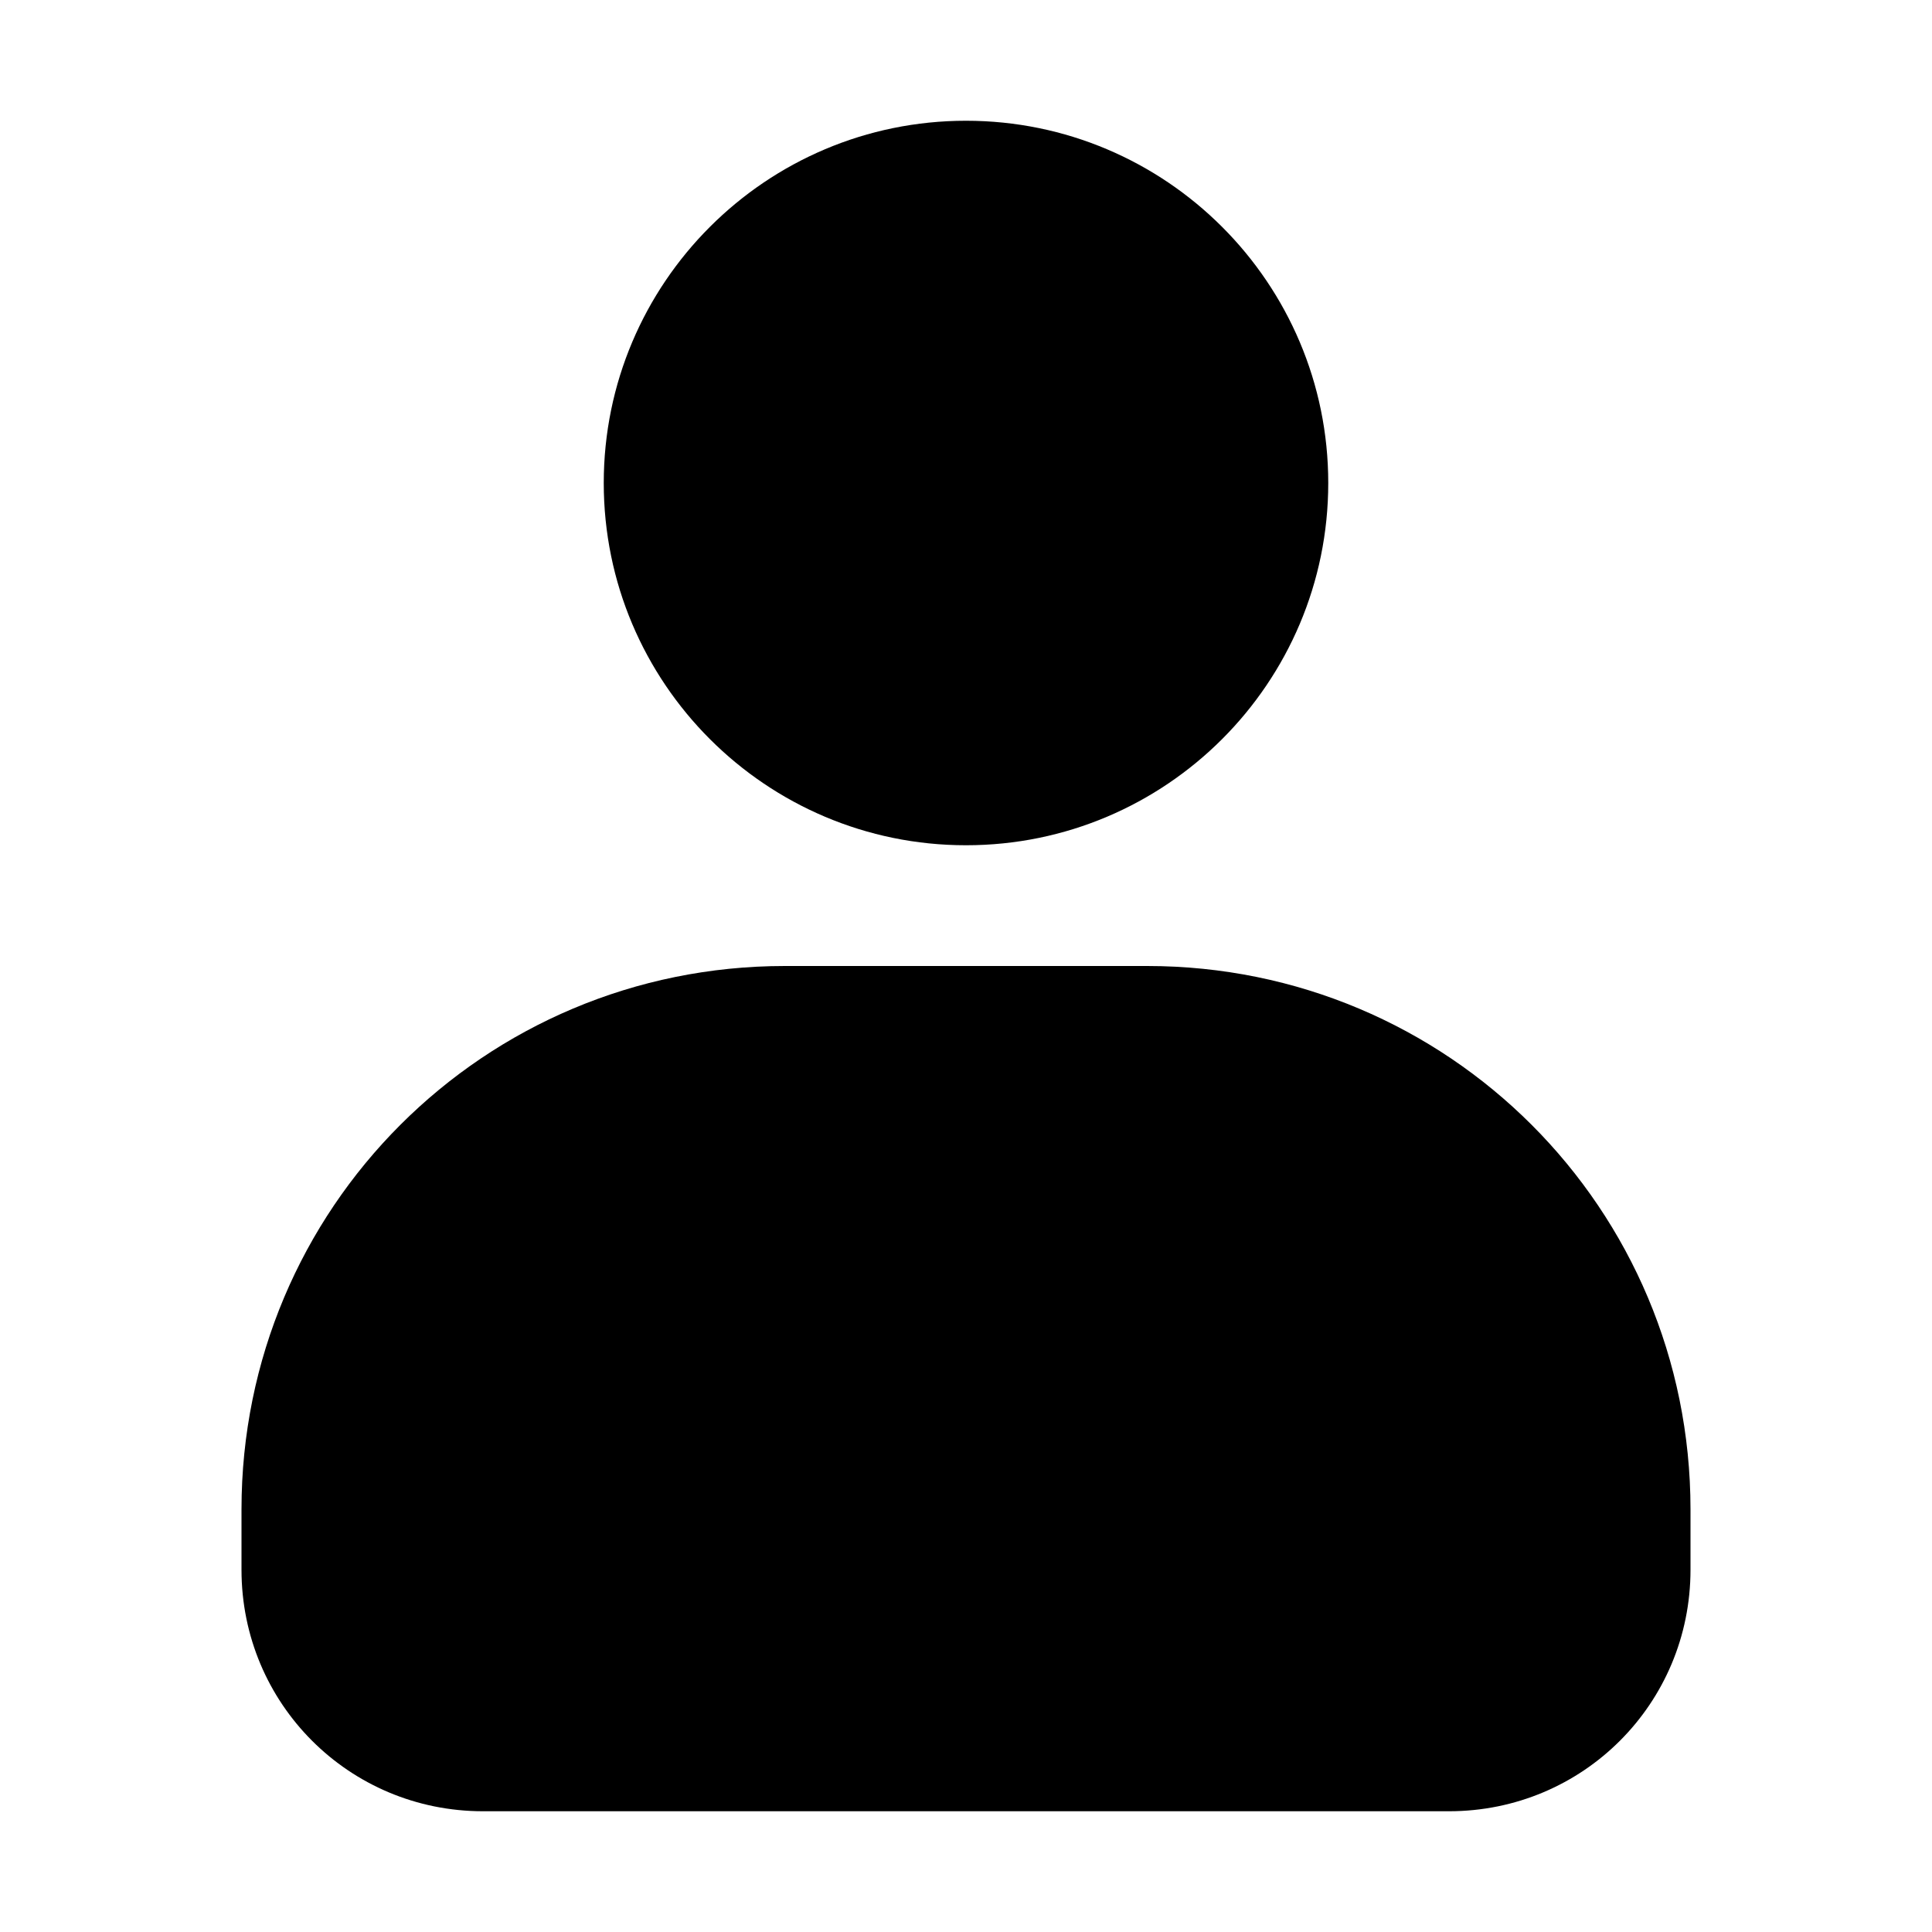
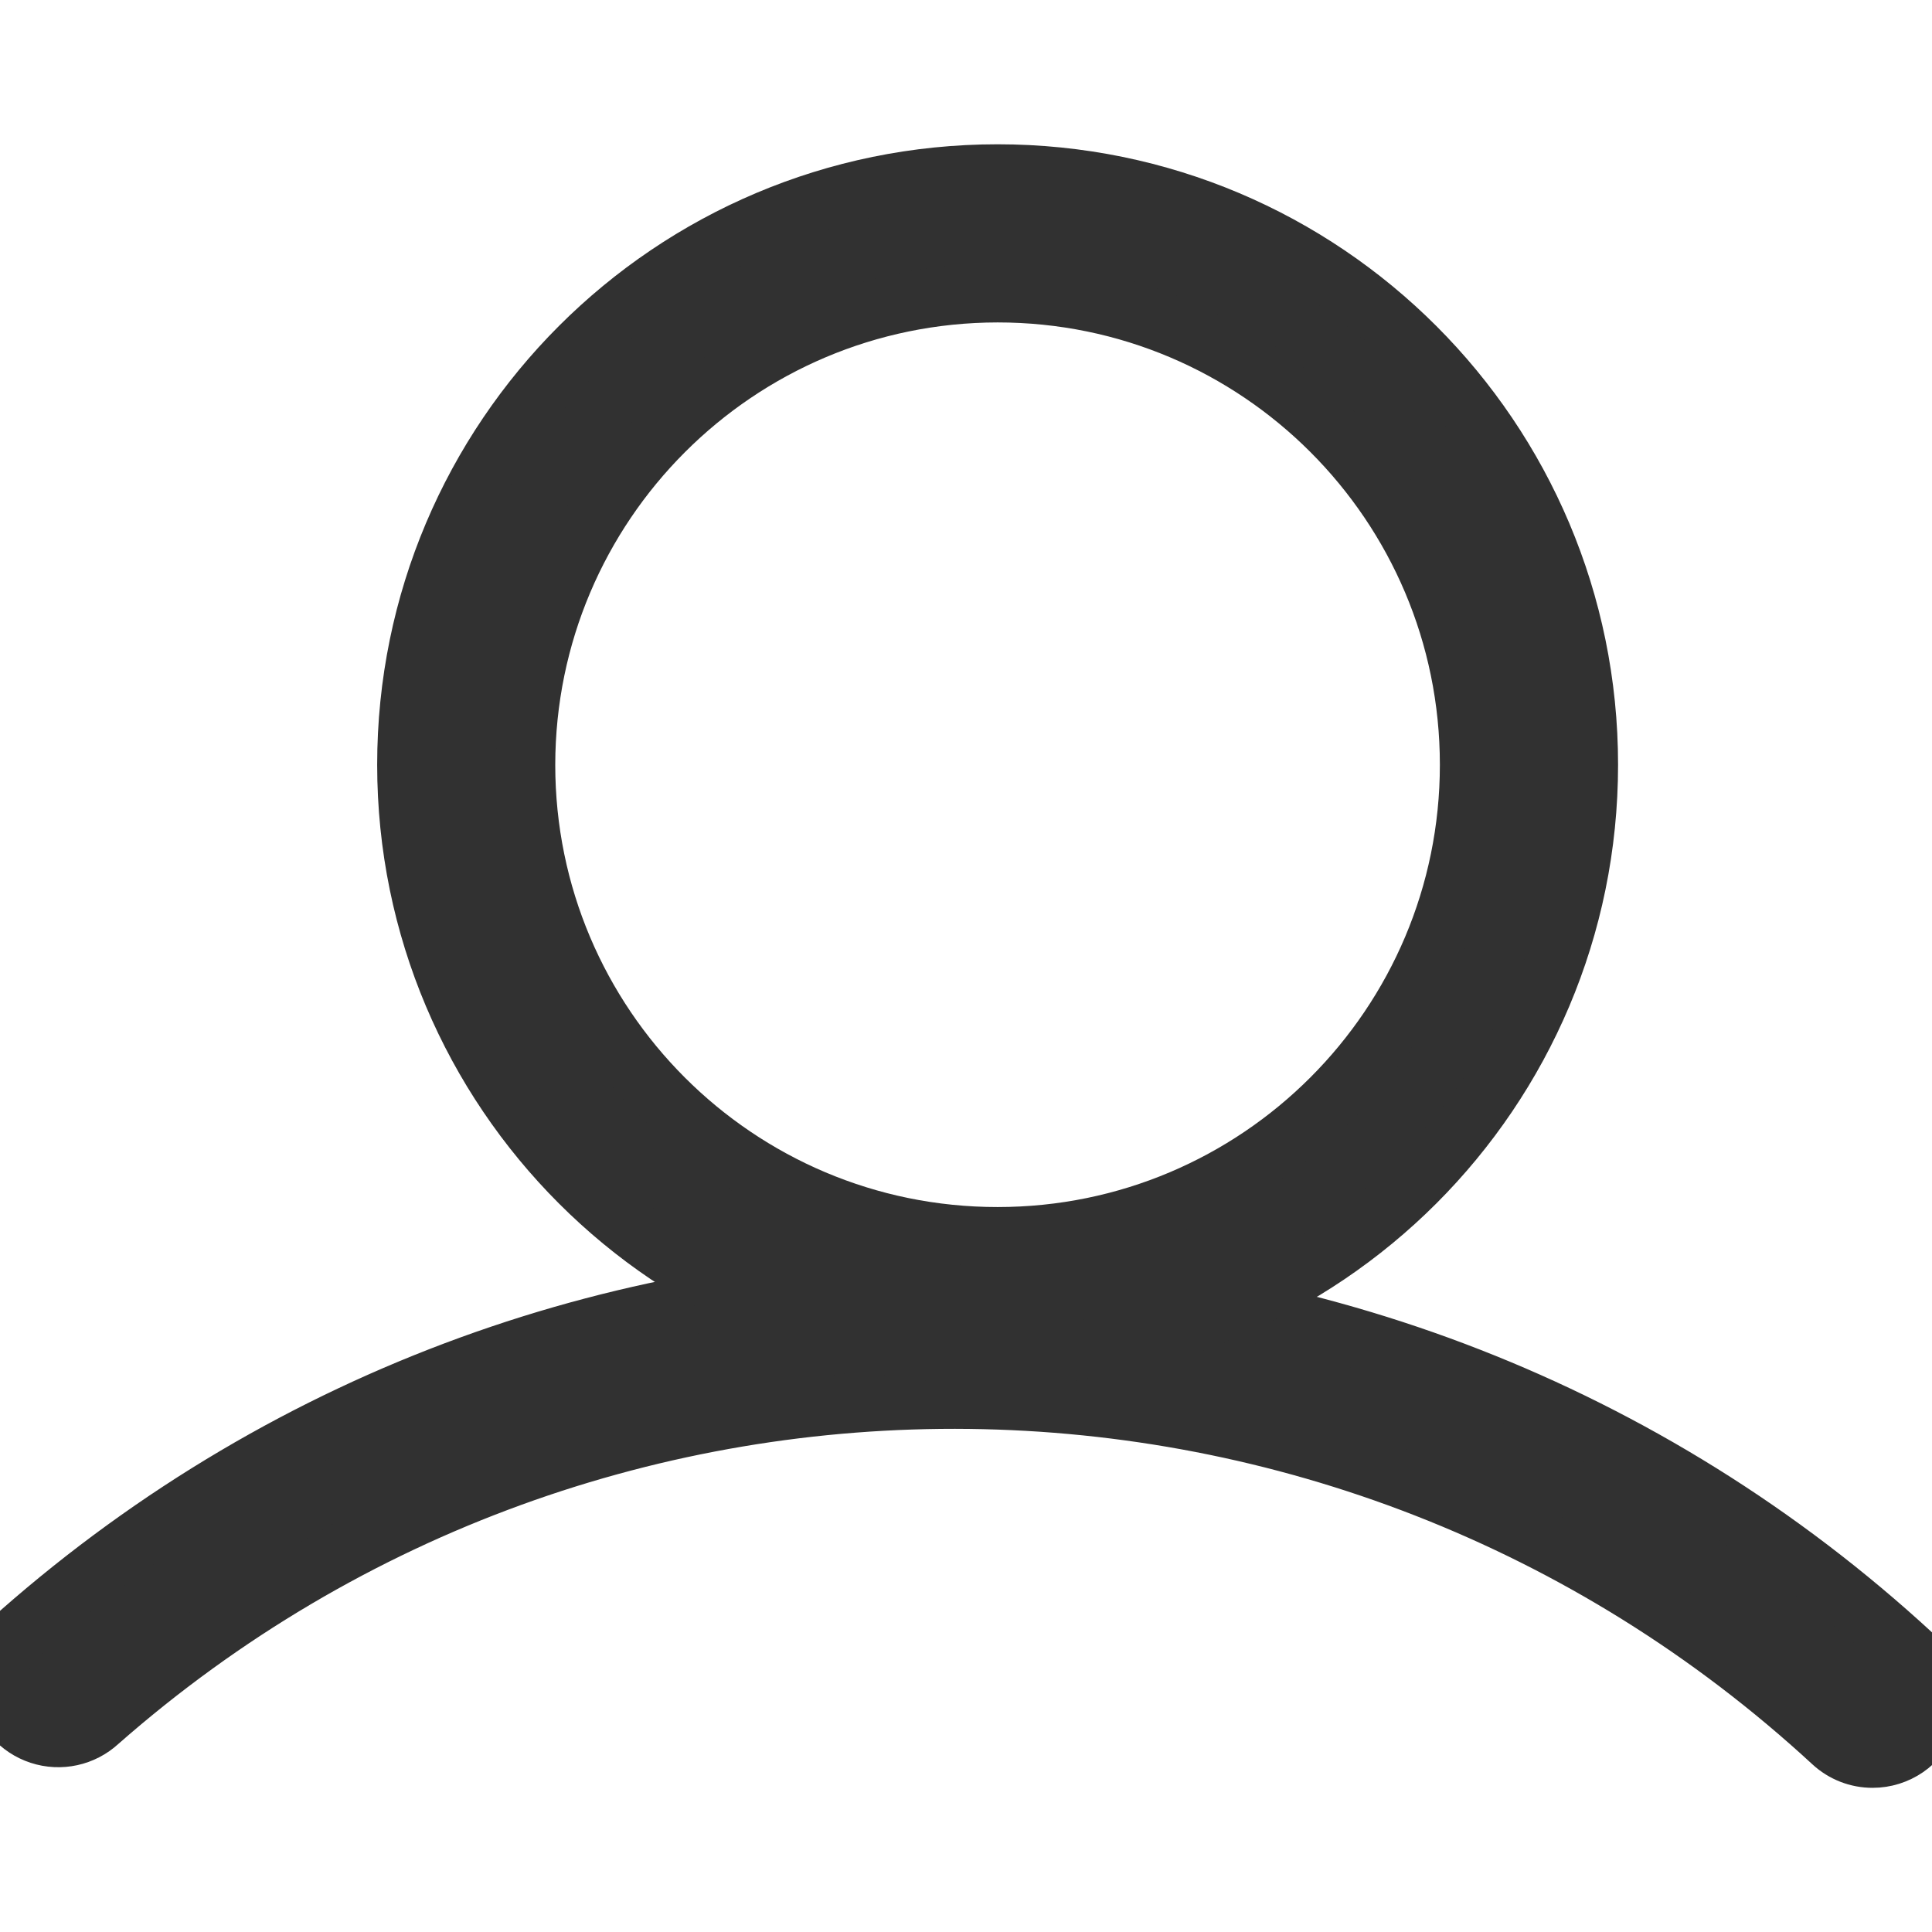
- <svg xmlns="http://www.w3.org/2000/svg" width="30px" height="30px" viewBox="0 0 16 16">
-   <path d="m 8 1 c -1.656 0 -3 1.344 -3 3 s 1.344 3 3 3 s 3 -1.344 3 -3 s -1.344 -3 -3 -3 z m -1.5 7 c -2.492 0 -4.5 2.008 -4.5 4.5 v 0.5 c 0 1.109 0.891 2 2 2 h 8 c 1.109 0 2 -0.891 2 -2 v -0.5 c 0 -2.492 -2.008 -4.5 -4.5 -4.5 z m 0 0" />
+ <svg xmlns="http://www.w3.org/2000/svg" fill="#313131" viewBox="0 -2.93 32.537 32.537" stroke="#313131">
+   <g id="SVGRepo_bgCarrier" stroke-width="0" />
+   <g id="SVGRepo_tracerCarrier" stroke-linecap="round" stroke-linejoin="round" />
+   <g id="SVGRepo_iconCarrier">
+     <g transform="translate(-481.391 -197.473)">
+       <path d="M512.928,224.152a.991.991,0,0,1-.676-.264,21.817,21.817,0,0,0-29.2-.349,1,1,0,1,1-1.322-1.5,23.814,23.814,0,0,1,31.875.377,1,1,0,0,1-.677,1.736Z" />
+       <path d="M498.191,199.473a7.949,7.949,0,1,1-7.949,7.95,7.959,7.959,0,0,1,7.949-7.95m0-2a9.949,9.949,0,1,0,9.95,9.95,9.949,9.949,0,0,0-9.95-9.95Z" />
+     </g>
+   </g>
</svg>
